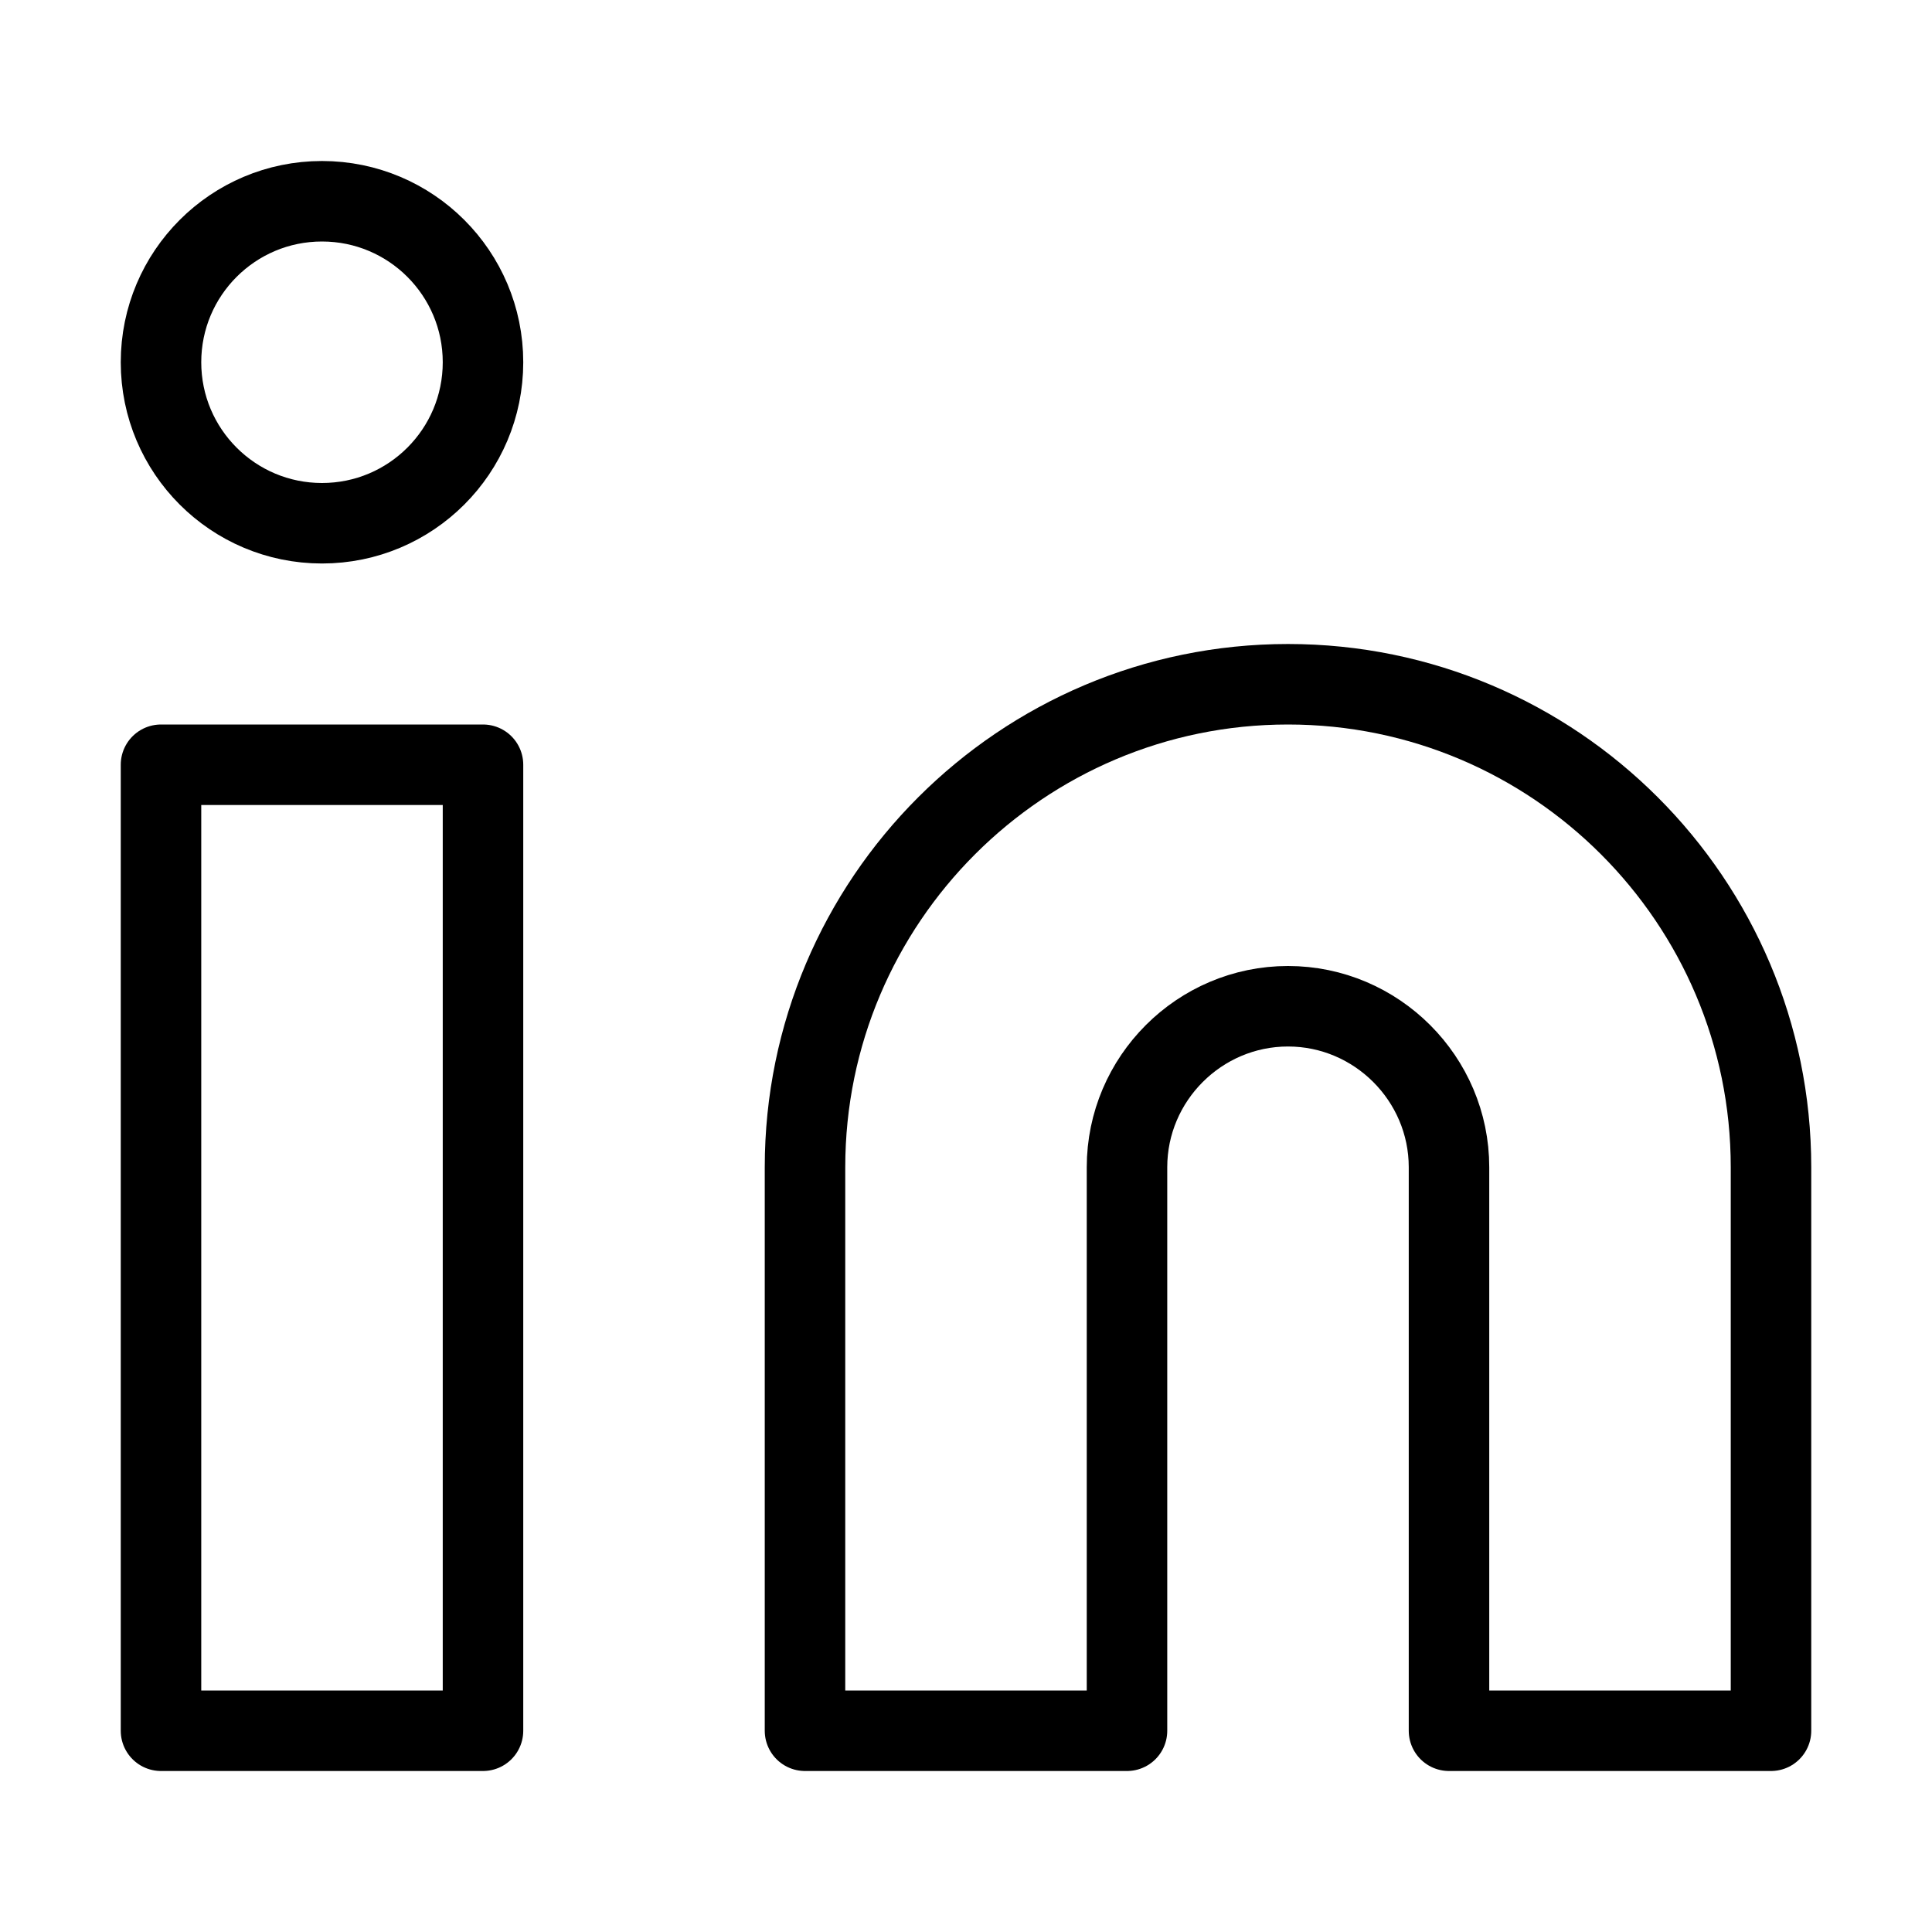
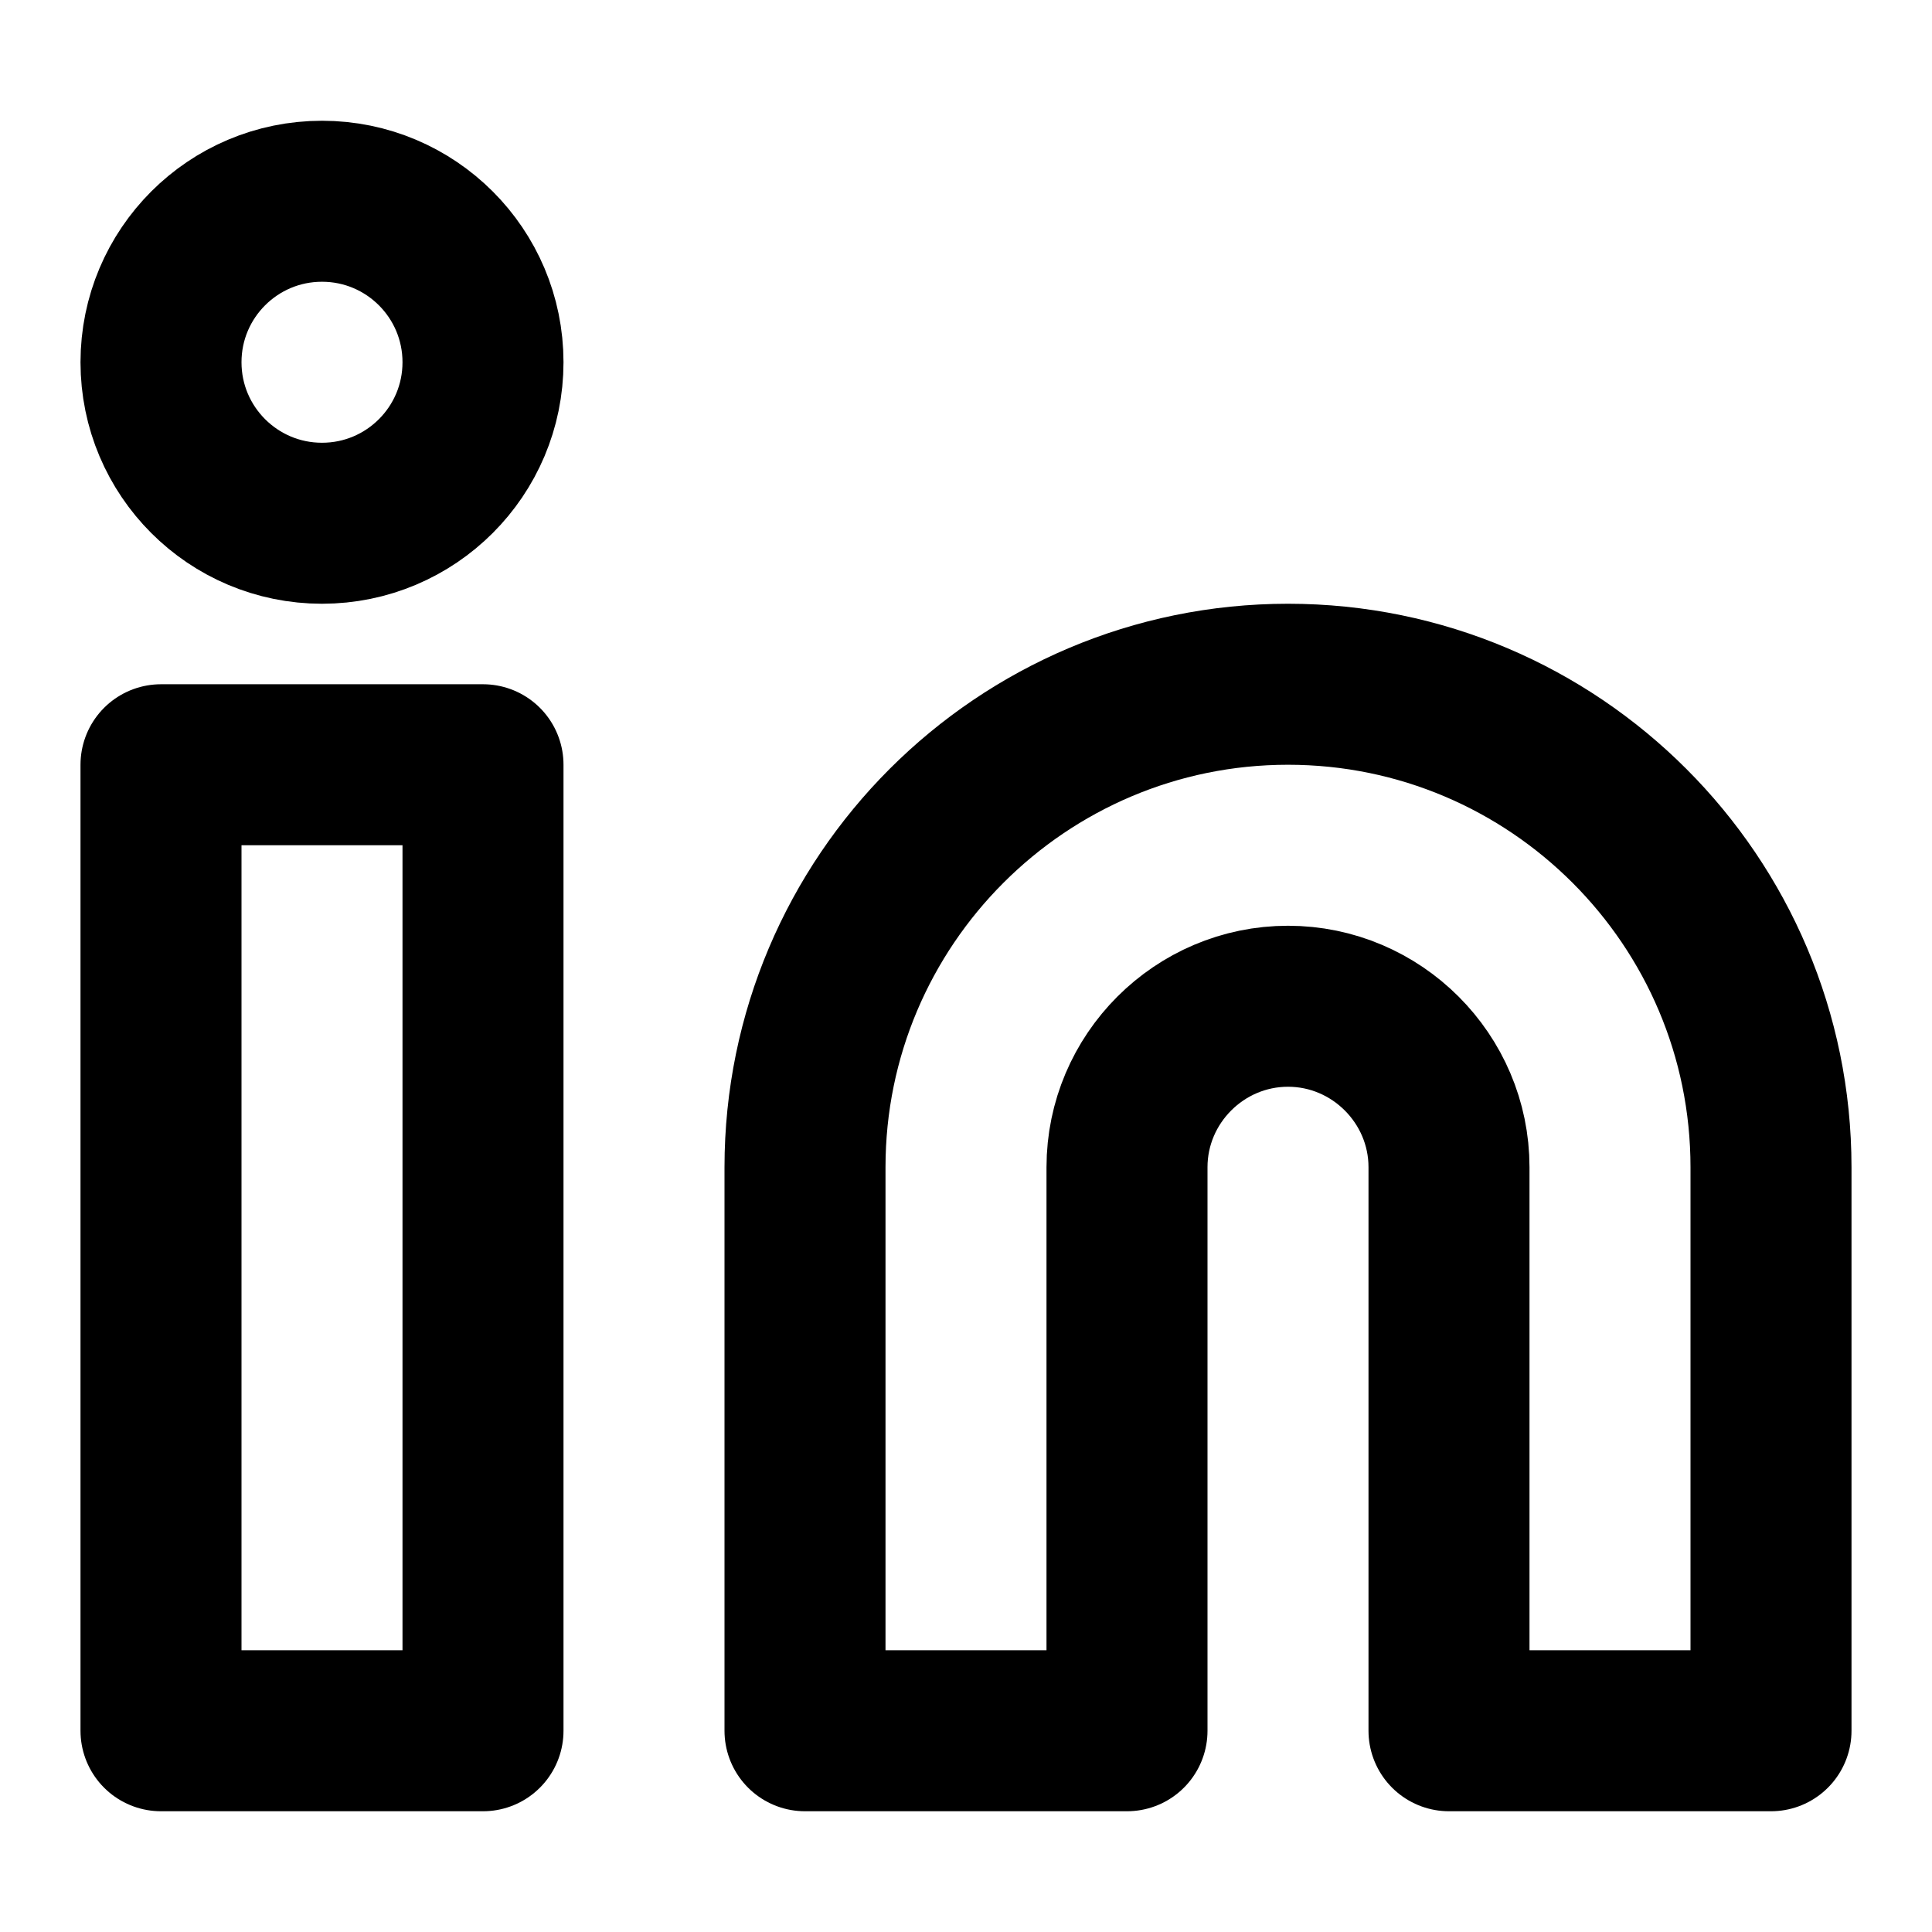
<svg xmlns="http://www.w3.org/2000/svg" id="linkedin" viewBox="0 0 24 24">
-   <path d="m16,8.5c3.31,0,6,2.69,6,6v7h-4v-7c0-1.1-.9-2-2-2s-2,.9-2,2v7h-4v-7c0-3.31,2.69-6,6-6Z" fill="none" stroke="currentColor" stroke-linecap="round" stroke-linejoin="round" />
-   <rect x="2" y="9.5" width="4" height="12" fill="none" stroke="currentColor" stroke-linecap="round" stroke-linejoin="round" />
-   <circle cx="4" cy="4.5" r="2" fill="none" stroke="currentColor" stroke-linecap="round" stroke-linejoin="round" />
+   <path d="m16,8.5c3.31,0,6,2.69,6,6v7h-4v-7c0-1.1-.9-2-2-2s-2,.9-2,2v7h-4v-7c0-3.31,2.69-6,6-6Z" fill="none" stroke="#000" stroke-linecap="round" stroke-linejoin="round" stroke-width="2" />
+   <rect x="2" y="9.5" width="4" height="12" fill="none" stroke="#000" stroke-linecap="round" stroke-linejoin="round" stroke-width="2" />
+   <circle cx="4" cy="4.5" r="2" fill="none" stroke="#000" stroke-linecap="round" stroke-linejoin="round" stroke-width="2" />
</svg>
